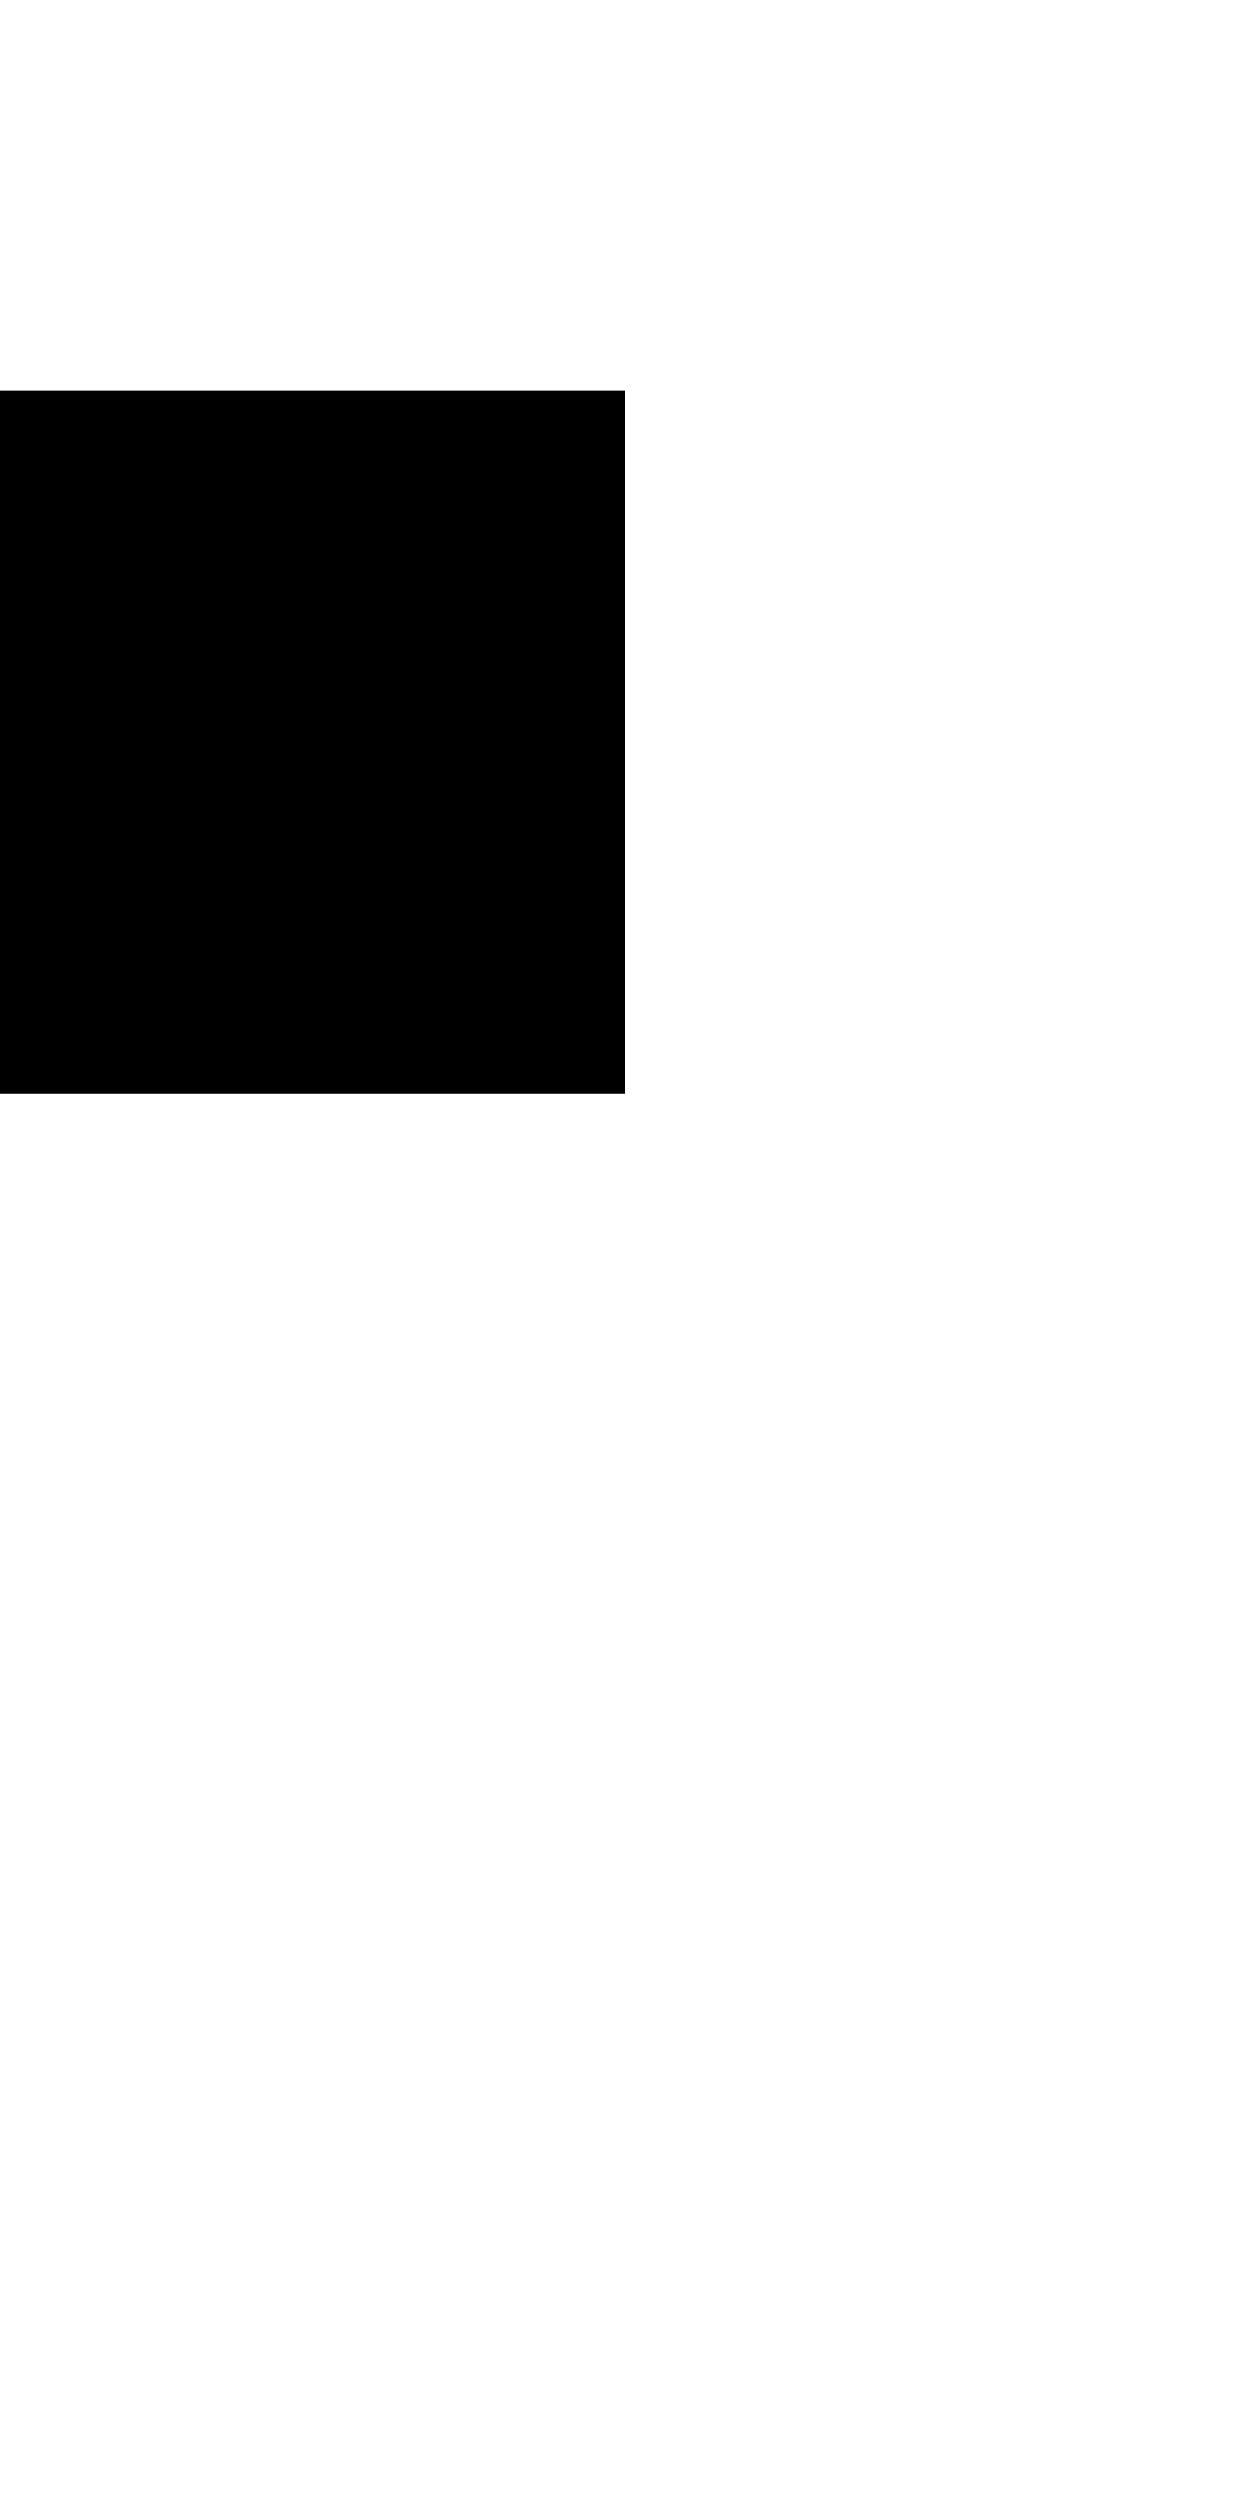
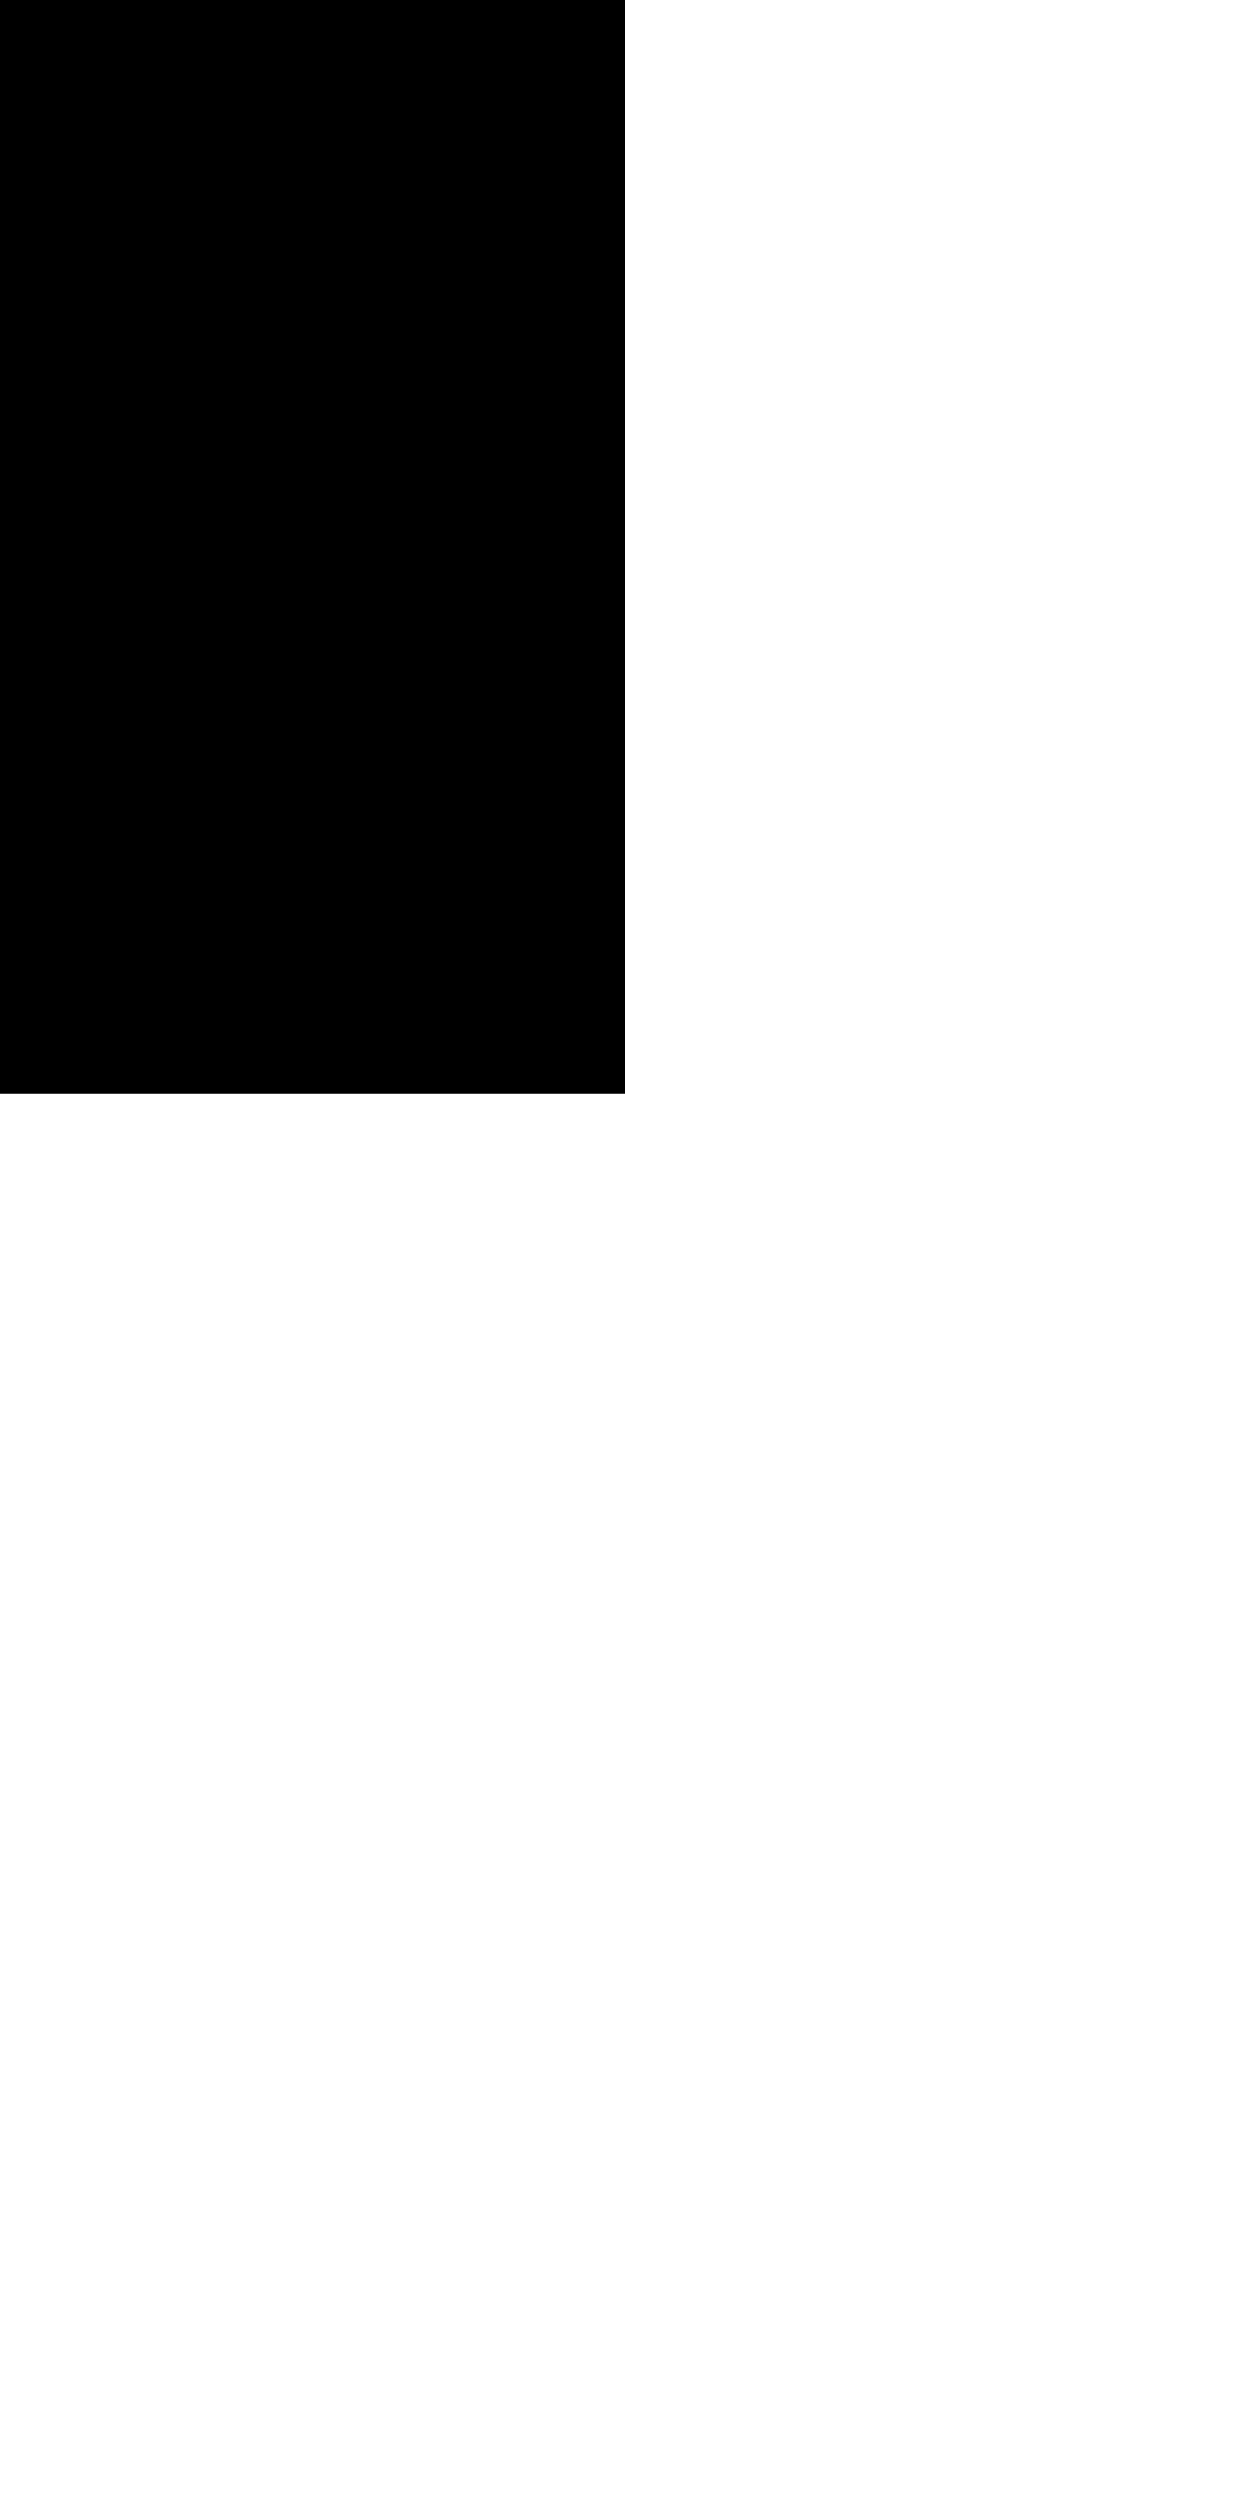
- <svg xmlns="http://www.w3.org/2000/svg" id="svg3355" height="2048" width="1024" version="1.1">
+ <svg xmlns="http://www.w3.org/2000/svg" version="1.1" width="1024" height="2048" id="svg3355">
  <defs id="defs3357" />
-   <path style="display:inline;fill:#000000;fill-opacity:1;stroke:none" id="path3157-2-7-0" d="M -64,320 V 896 H 512 V 320 Z" />
+   <path d="M -64,-384 V 896 H 512 V -384 Z" id="path3157-2-7-0" style="display:inline;fill:#000000;fill-opacity:1;stroke:none" />
</svg>
